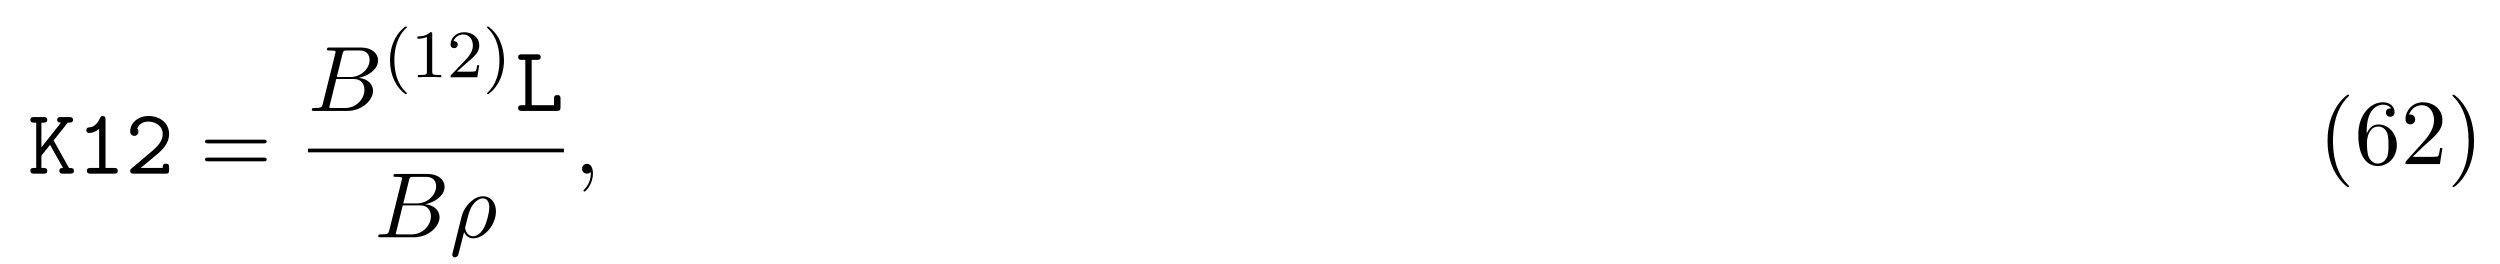
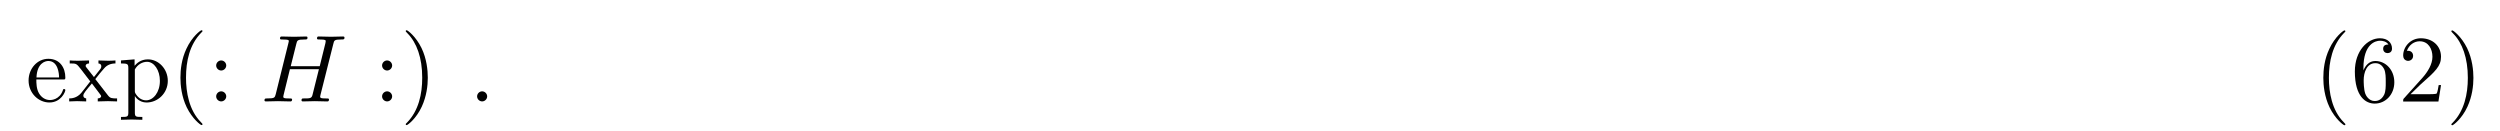
- <svg xmlns="http://www.w3.org/2000/svg" xmlns:xlink="http://www.w3.org/1999/xlink" height="31pt" viewBox="0 0 294 31" width="294pt">
+ <svg xmlns="http://www.w3.org/2000/svg" xmlns:xlink="http://www.w3.org/1999/xlink" height="15pt" viewBox="0 0 287 15" width="287pt">
  <symbol id="a" overflow="visible">
-     <path d="m3.016-3.906 1.656-2.094c.391 0 .625 0 .625-.344 0-.312-.297-.312-.453-.312h-.969c-.156 0-.438 0-.438.328s.297.328.438.328l-2.297 2.906v-2.906h.25c.156 0 .438 0 .438-.328s-.266-.328-.438-.328h-1.094c-.172 0-.453 0-.453.312 0 .344.281.344.453.344h.234v5.328h-.234c-.172 0-.453 0-.453.328 0 .344.281.344.453.344h1.094c.156 0 .438 0 .438-.328 0-.344-.266-.344-.438-.344h-.25v-1.438l1.016-1.281 1.531 2.719c-.156 0-.438 0-.438.328 0 .344.266.344.453.344h.812c.156 0 .453 0 .453-.328 0-.344-.266-.344-.578-.344-.016-.031-.062-.109-.078-.125zm0 0" />
+     <path d="m1.219-2.75c.062-1.625.984-1.891 1.359-1.891 1.125 0 1.234 1.469 1.234 1.891zm-.016.234h3.047c.25 0 .281 0 .281-.234 0-1.078-.594-2.141-1.953-2.141-1.266 0-2.266 1.125-2.266 2.484 0 1.469 1.141 2.531 2.391 2.531 1.328 0 1.828-1.219 1.828-1.422 0-.109-.094-.125-.141-.125-.109 0-.125.062-.141.141-.391 1.125-1.375 1.125-1.484 1.125-.547 0-.984-.328-1.234-.734-.328-.516-.328-1.234-.328-1.625zm0 0" />
  </symbol>
  <symbol id="b" overflow="visible">
-     <path d="m3.391-6.344c0-.172 0-.438-.328-.438-.203 0-.266.125-.328.266-.406.922-.984 1.047-1.188 1.062-.172.016-.406.031-.406.344 0 .266.203.328.359.328.219 0 .656-.078 1.141-.484v4.594h-1c-.172 0-.438 0-.438.344 0 .328.281.328.438.328h2.75c.156 0 .438 0 .438-.328 0-.344-.266-.344-.438-.344h-1zm0 0" />
+     <path d="m3.125-2.562c.328-.422.75-.953 1.016-1.234.328-.391.781-.562 1.297-.562v-.344c-.297.031-.609.031-.906.031-.328 0-.906-.016-1.047-.031v.344c.234.016.328.156.328.328 0 .188-.109.328-.172.391l-.672.844-.859-1.094c-.094-.109-.094-.141-.094-.203 0-.156.172-.266.391-.266v-.344c-.297.016-1.016.031-1.188.031-.219 0-.734 0-1.031-.031v.344c.766 0 .766 0 1.281.656l1.078 1.406-1.016 1.297c-.531.641-1.172.656-1.406.656v.344c.297-.016.625-.031.906-.031.328 0 .781.016 1.047.031v-.344c-.25-.031-.328-.172-.328-.328 0-.25.328-.609.984-1.391l.828 1.094c.094.125.234.297.234.359 0 .094-.094.266-.391.266v.344c.328-.016.938-.031 1.172-.031.297 0 .719.016 1.047.031v-.344c-.594 0-.781-.016-1.031-.328zm0 0" />
  </symbol>
  <symbol id="c" overflow="visible">
-     <path d="m.734-.625c-.109.078-.172.141-.172.281 0 .344.281.344.453.344h3.703c.359 0 .422-.094.422-.453v-.281c0-.203 0-.438-.359-.438-.391 0-.391.203-.391.5h-2.594c.641-.547 1.688-1.375 2.156-1.797.688-.625 1.188-1.312 1.188-2.188 0-1.312-1.094-2.125-2.422-2.125-1.297 0-2.156.891-2.156 1.812 0 .406.312.531.5.531.219 0 .469-.188.469-.484 0-.141-.047-.281-.141-.359.156-.5.672-.844 1.266-.844.906 0 1.734.516 1.734 1.469 0 .766-.531 1.391-1.25 2zm0 0" />
+     <path d="m1.875-4.094v-.734l-1.562.125v.344c.766 0 .844.062.844.547v5.094c0 .5-.125.5-.844.5v.328c.359 0 .938-.031 1.219-.031.297 0 .844.031 1.234.031v-.328c-.734 0-.859 0-.859-.5v-1.922c.062.172.516.766 1.344.766 1.297 0 2.438-1.078 2.438-2.484 0-1.375-1.062-2.469-2.281-2.469-.859 0-1.312.484-1.531.734zm.031 2.844v-2.422c.312-.562.859-.875 1.406-.875.797 0 1.469.953 1.469 2.188 0 1.328-.766 2.234-1.578 2.234-.438 0-.844-.219-1.141-.656-.156-.234-.156-.25-.156-.469zm0 0" />
  </symbol>
  <symbol id="d" overflow="visible">
-     <path d="m1.938-6h.609c.156 0 .453 0 .453-.328s-.281-.328-.453-.328h-1.766c-.172 0-.438 0-.438.328s.281.328.438.328h.406v5.328h-.406c-.172 0-.438 0-.438.344 0 .328.281.328.438.328h4.109c.359 0 .438-.094.438-.453v-.969c0-.219 0-.438-.375-.438-.391 0-.391.219-.391.438v.75h-2.625zm0 0" />
+     <path d="m3.609 2.625c0-.047 0-.062-.188-.25-1.359-1.375-1.703-3.438-1.703-5.094 0-1.906.406-3.797 1.75-5.172.141-.125.141-.141.141-.188 0-.062-.047-.094-.109-.094-.109 0-1.094.734-1.734 2.125-.562 1.188-.688 2.406-.688 3.328 0 .844.125 2.156.719 3.391.656 1.344 1.594 2.047 1.703 2.047.062 0 .109-.031.109-.094zm0 0" />
  </symbol>
  <symbol id="e" overflow="visible">
-     <path d="m7.5-3.562c.156 0 .359 0 .359-.219s-.203-.219-.359-.219h-6.531c-.156 0-.359 0-.359.219s.203.219.375.219zm0 2.109c.156 0 .359 0 .359-.219s-.203-.219-.359-.219h-6.516c-.172 0-.375 0-.375.219s.203.219.359.219zm0 0" />
+     <path d="m2.094-4.125c0-.312-.266-.578-.578-.578s-.578.266-.578.578.266.578.578.578.578-.266.578-.578zm0 3.547c0-.312-.266-.578-.578-.578s-.578.266-.578.578.266.578.578.578.578-.266.578-.578zm0 0" />
  </symbol>
  <symbol id="f" overflow="visible">
-     <path d="m3.609 2.625c0-.047 0-.062-.188-.25-1.359-1.375-1.703-3.438-1.703-5.094 0-1.906.406-3.797 1.75-5.172.141-.125.141-.141.141-.188 0-.062-.047-.094-.109-.094-.109 0-1.094.734-1.734 2.125-.562 1.188-.688 2.406-.688 3.328 0 .844.125 2.156.719 3.391.656 1.344 1.594 2.047 1.703 2.047.062 0 .109-.031.109-.094zm0 0" />
+     <path d="m3.156-2.719c0-.859-.125-2.172-.719-3.406-.656-1.344-1.594-2.047-1.703-2.047-.062 0-.109.031-.109.094 0 .047 0 .062.203.266 1.062 1.078 1.688 2.812 1.688 5.094 0 1.859-.406 3.781-1.75 5.156-.141.125-.141.141-.141.188 0 .062.047.094.109.094.109 0 1.094-.734 1.734-2.125.547-1.188.688-2.406.688-3.312zm0 0" />
  </symbol>
  <symbol id="g" overflow="visible">
    <path d="m1.438-3.578v-.266c0-2.75 1.359-3.141 1.906-3.141.266 0 .719.062.969.438-.172 0-.609 0-.609.484 0 .344.266.5.5.5.188 0 .516-.094.516-.516 0-.656-.484-1.188-1.391-1.188-1.391 0-2.875 1.406-2.875 3.812 0 2.922 1.266 3.688 2.281 3.688 1.219 0 2.25-1.016 2.25-2.453 0-1.391-.969-2.438-2.188-2.438-.734 0-1.141.562-1.359 1.078zm1.297 3.516c-.688 0-1.016-.656-1.078-.828-.188-.5-.188-1.375-.188-1.578 0-.844.344-1.938 1.328-1.938.172 0 .672 0 1.016.672.188.406.188.969.188 1.5 0 .516 0 1.062-.188 1.453-.328.656-.828.719-1.078.719zm0 0" />
  </symbol>
  <symbol id="h" overflow="visible">
    <path d="m1.391-.844 1.156-1.125c1.703-1.5 2.344-2.094 2.344-3.172 0-1.25-.969-2.125-2.312-2.125-1.219 0-2.031 1-2.031 1.969 0 .625.547.625.578.625.188 0 .562-.141.562-.578 0-.297-.188-.578-.578-.578-.078 0-.109 0-.141.016.25-.703.844-1.109 1.469-1.109 1 0 1.469.875 1.469 1.781 0 .859-.547 1.734-1.141 2.406l-2.094 2.328c-.125.125-.125.141-.125.406h4.047l.297-1.891h-.266c-.062.312-.125.797-.234.969-.078.078-.797.078-1.047.078zm0 0" />
  </symbol>
  <symbol id="i" overflow="visible">
-     <path d="m3.156-2.719c0-.859-.125-2.172-.719-3.406-.656-1.344-1.594-2.047-1.703-2.047-.062 0-.109.031-.109.094 0 .047 0 .062.203.266 1.062 1.078 1.688 2.812 1.688 5.094 0 1.859-.406 3.781-1.75 5.156-.141.125-.141.141-.141.188 0 .062.047.094.109.094.109 0 1.094-.734 1.734-2.125.547-1.188.688-2.406.688-3.312zm0 0" />
+     <path d="m8.328-6.609c.094-.391.109-.5.906-.5.281 0 .375 0 .375-.219 0-.125-.125-.125-.156-.125-.297 0-1.094.031-1.391.031-.312 0-1.094-.031-1.406-.031-.094 0-.203 0-.203.219 0 .125.094.125.297.125.016 0 .234 0 .422.016.188.031.281.031.281.172 0 .047 0 .078-.031.219l-.656 2.656h-3.328l.641-2.562c.094-.391.125-.5.922-.5.281 0 .359 0 .359-.219 0-.125-.109-.125-.141-.125-.312 0-1.094.031-1.406.031s-1.094-.031-1.406-.031c-.078 0-.203 0-.203.219 0 .125.094.125.312.125.016 0 .219 0 .406.016.203.031.297.031.297.172 0 .047-.016.078-.047.219l-1.453 5.859c-.109.422-.141.5-1 .5-.188 0-.297 0-.297.219 0 .125.141.125.156.125.312 0 1.078-.031 1.391-.031.219 0 .469.016.688.016.25 0 .484.016.719.016.078 0 .219 0 .219-.219 0-.125-.109-.125-.312-.125-.406 0-.703 0-.703-.188 0-.062.016-.125.031-.188l.734-2.984h3.328c-.453 1.812-.703 2.844-.75 3-.109.359-.312.359-1 .359-.156 0-.25 0-.25.219 0 .125.125.125.156.125.297 0 1.078-.031 1.375-.031.234 0 .469.016.703.016s.484.016.703.016c.094 0 .219 0 .219-.219 0-.125-.094-.125-.297-.125-.406 0-.719 0-.719-.188 0-.062.031-.125.031-.188zm0 0" />
  </symbol>
  <symbol id="j" overflow="visible">
-     <path d="m1.75-.844c-.109.422-.141.5-1 .5-.188 0-.297 0-.297.219 0 .125.109.125.297.125h3.891c1.734 0 3.016-1.281 3.016-2.359 0-.781-.625-1.422-1.688-1.531 1.125-.203 2.281-1.016 2.281-2.047 0-.812-.719-1.516-2.031-1.516h-3.672c-.203 0-.312 0-.312.219 0 .125.094.125.312.125.016 0 .219 0 .406.016.203.031.297.031.297.172 0 .047-.016.078-.047.219zm1.641-3.141.672-2.719c.109-.375.125-.406.594-.406h1.406c.969 0 1.188.641 1.188 1.125 0 .953-.938 2-2.266 2zm-.484 3.641c-.156 0-.188 0-.25 0-.109-.016-.141-.031-.141-.109 0-.031 0-.062.062-.25l.75-3.047h2.062c1.047 0 1.25.812 1.25 1.281 0 1.078-.969 2.125-2.25 2.125zm0 0" />
-   </symbol>
-   <symbol id="k" overflow="visible">
-     <path d="m.359 1.891c-.031.125-.031.156-.031.172 0 .156.125.297.297.297.234 0 .375-.203.391-.234.047-.094.406-1.562.703-2.734.219.438.562.734 1.078.734 1.266 0 2.672-1.547 2.672-3.172 0-1.156-.719-1.781-1.516-1.781-1.047 0-2.203 1.094-2.531 2.422zm2.422-2.016c-.766 0-.938-.875-.938-.969 0-.047.047-.266.094-.406.297-1.219.406-1.609.641-2.047.469-.797 1.016-1.031 1.359-1.031.406 0 .75.312.75 1.062 0 .609-.312 1.828-.609 2.359-.359.688-.875 1.031-1.297 1.031zm0 0" />
-   </symbol>
-   <symbol id="l" overflow="visible">
-     <path d="m2.219-.016c0-.719-.281-1.141-.703-1.141-.359 0-.578.266-.578.578 0 .297.219.578.578.578.125 0 .266-.047.375-.141.047-.016.047-.031.062-.031s.016.016.016.156c0 .812-.375 1.469-.734 1.828-.125.125-.125.141-.125.172 0 .078.062.125.109.125.125 0 1-.844 1-2.125zm0 0" />
-   </symbol>
-   <symbol id="m" overflow="visible">
-     <path d="m2.656 1.984c.062 0 .156 0 .156-.094 0-.031 0-.031-.109-.141-1.094-1.031-1.359-2.5-1.359-3.734 0-2.297.938-3.375 1.344-3.75.125-.094.125-.109.125-.141 0-.047-.031-.094-.109-.094-.125 0-.531.406-.594.469-1.062 1.125-1.281 2.547-1.281 3.516 0 1.781.734 3.219 1.828 3.969zm0 0" />
-   </symbol>
-   <symbol id="n" overflow="visible">
-     <path d="m2.5-5.078c0-.219-.016-.219-.234-.219-.328.312-.75.5-1.5.5v.266c.219 0 .641 0 1.109-.203v4.078c0 .297-.031.391-.781.391h-.281v.266c.328-.031 1.016-.031 1.375-.031s1.047 0 1.375.031v-.266h-.281c-.75 0-.781-.094-.781-.391zm0 0" />
-   </symbol>
-   <symbol id="o" overflow="visible">
-     <path d="m2.25-1.625c.125-.125.453-.391.594-.5.484-.453.953-.891.953-1.609 0-.953-.797-1.562-1.781-1.562-.969 0-1.594.719-1.594 1.438 0 .391.312.438.422.438.172 0 .422-.109.422-.422 0-.406-.406-.406-.5-.406.234-.594.766-.781 1.156-.781.734 0 1.125.625 1.125 1.297 0 .828-.578 1.438-1.531 2.391l-1 1.047c-.094.078-.094.094-.094.297h3.141l.234-1.422h-.25c-.016.156-.078.547-.172.703-.047.062-.656.062-.781.062h-1.422zm0 0" />
-   </symbol>
-   <symbol id="p" overflow="visible">
-     <path d="m2.469-1.984c0-.766-.141-1.672-.625-2.609-.391-.734-1.125-1.375-1.266-1.375-.078 0-.094.047-.094.094 0 .031 0 .047.094.141 1.109 1.062 1.359 2.516 1.359 3.75 0 2.281-.938 3.359-1.344 3.734-.109.094-.109.109-.109.141 0 .047.016.094.094.094.125 0 .531-.406.594-.469 1.062-1.125 1.297-2.547 1.297-3.5zm0 0" />
+     <path d="m2.094-.578c0-.312-.266-.578-.578-.578s-.578.266-.578.578.266.578.578.578.578-.266.578-.578zm0 0" />
  </symbol>
  <g>
-     <use x="3.291" xlink:href="#a" y="20.423" />
-     <use x="9.018" xlink:href="#b" y="20.423" />
-     <use x="14.746" xlink:href="#c" y="20.423" />
+     <use x="2.969" xlink:href="#a" y="11.642" />
+     <use x="7.817" xlink:href="#b" y="11.642" />
+     <use x="13.575" xlink:href="#c" y="11.642" />
+     <use x="19.636" xlink:href="#d" y="11.642" />
+     <use x="23.878" xlink:href="#e" y="11.642" />
  </g>
-   <use x="23.503" xlink:href="#e" y="20.423" />
-   <use x="36.214" xlink:href="#j" y="13.043" />
+   <use x="29.939" xlink:href="#i" y="11.642" />
  <g>
-     <use x="45.036" xlink:href="#m" y="9.084" />
-     <use x="48.329" xlink:href="#n" y="9.084" />
-     <use x="52.564" xlink:href="#o" y="9.084" />
-     <use x="56.798" xlink:href="#p" y="9.084" />
+     <use x="42.924" xlink:href="#e" y="11.642" />
+     <use x="45.955" xlink:href="#f" y="11.642" />
  </g>
-   <use x="60.589" xlink:href="#d" y="13.043" />
-   <path d="m.001.001h30.102" fill="none" stroke="#000" stroke-miterlimit="10" stroke-width=".436" transform="matrix(1 0 0 -1 36.214 17.696)" />
-   <use x="44.034" xlink:href="#j" y="27.906" />
-   <use x="52.854" xlink:href="#k" y="27.906" />
-   <use x="67.511" xlink:href="#l" y="20.423" />
+   <use x="53.833" xlink:href="#j" y="11.642" />
  <g>
-     <use x="272.64" xlink:href="#f" y="19.294" />
-     <use x="276.883" xlink:href="#g" y="19.294" />
-     <use x="282.337" xlink:href="#h" y="19.294" />
-     <use x="287.792" xlink:href="#i" y="19.294" />
+     <use x="265.64" xlink:href="#d" y="11.66" />
+     <use x="269.883" xlink:href="#g" y="11.66" />
+     <use x="275.337" xlink:href="#h" y="11.66" />
+     <use x="280.792" xlink:href="#f" y="11.66" />
  </g>
</svg>
